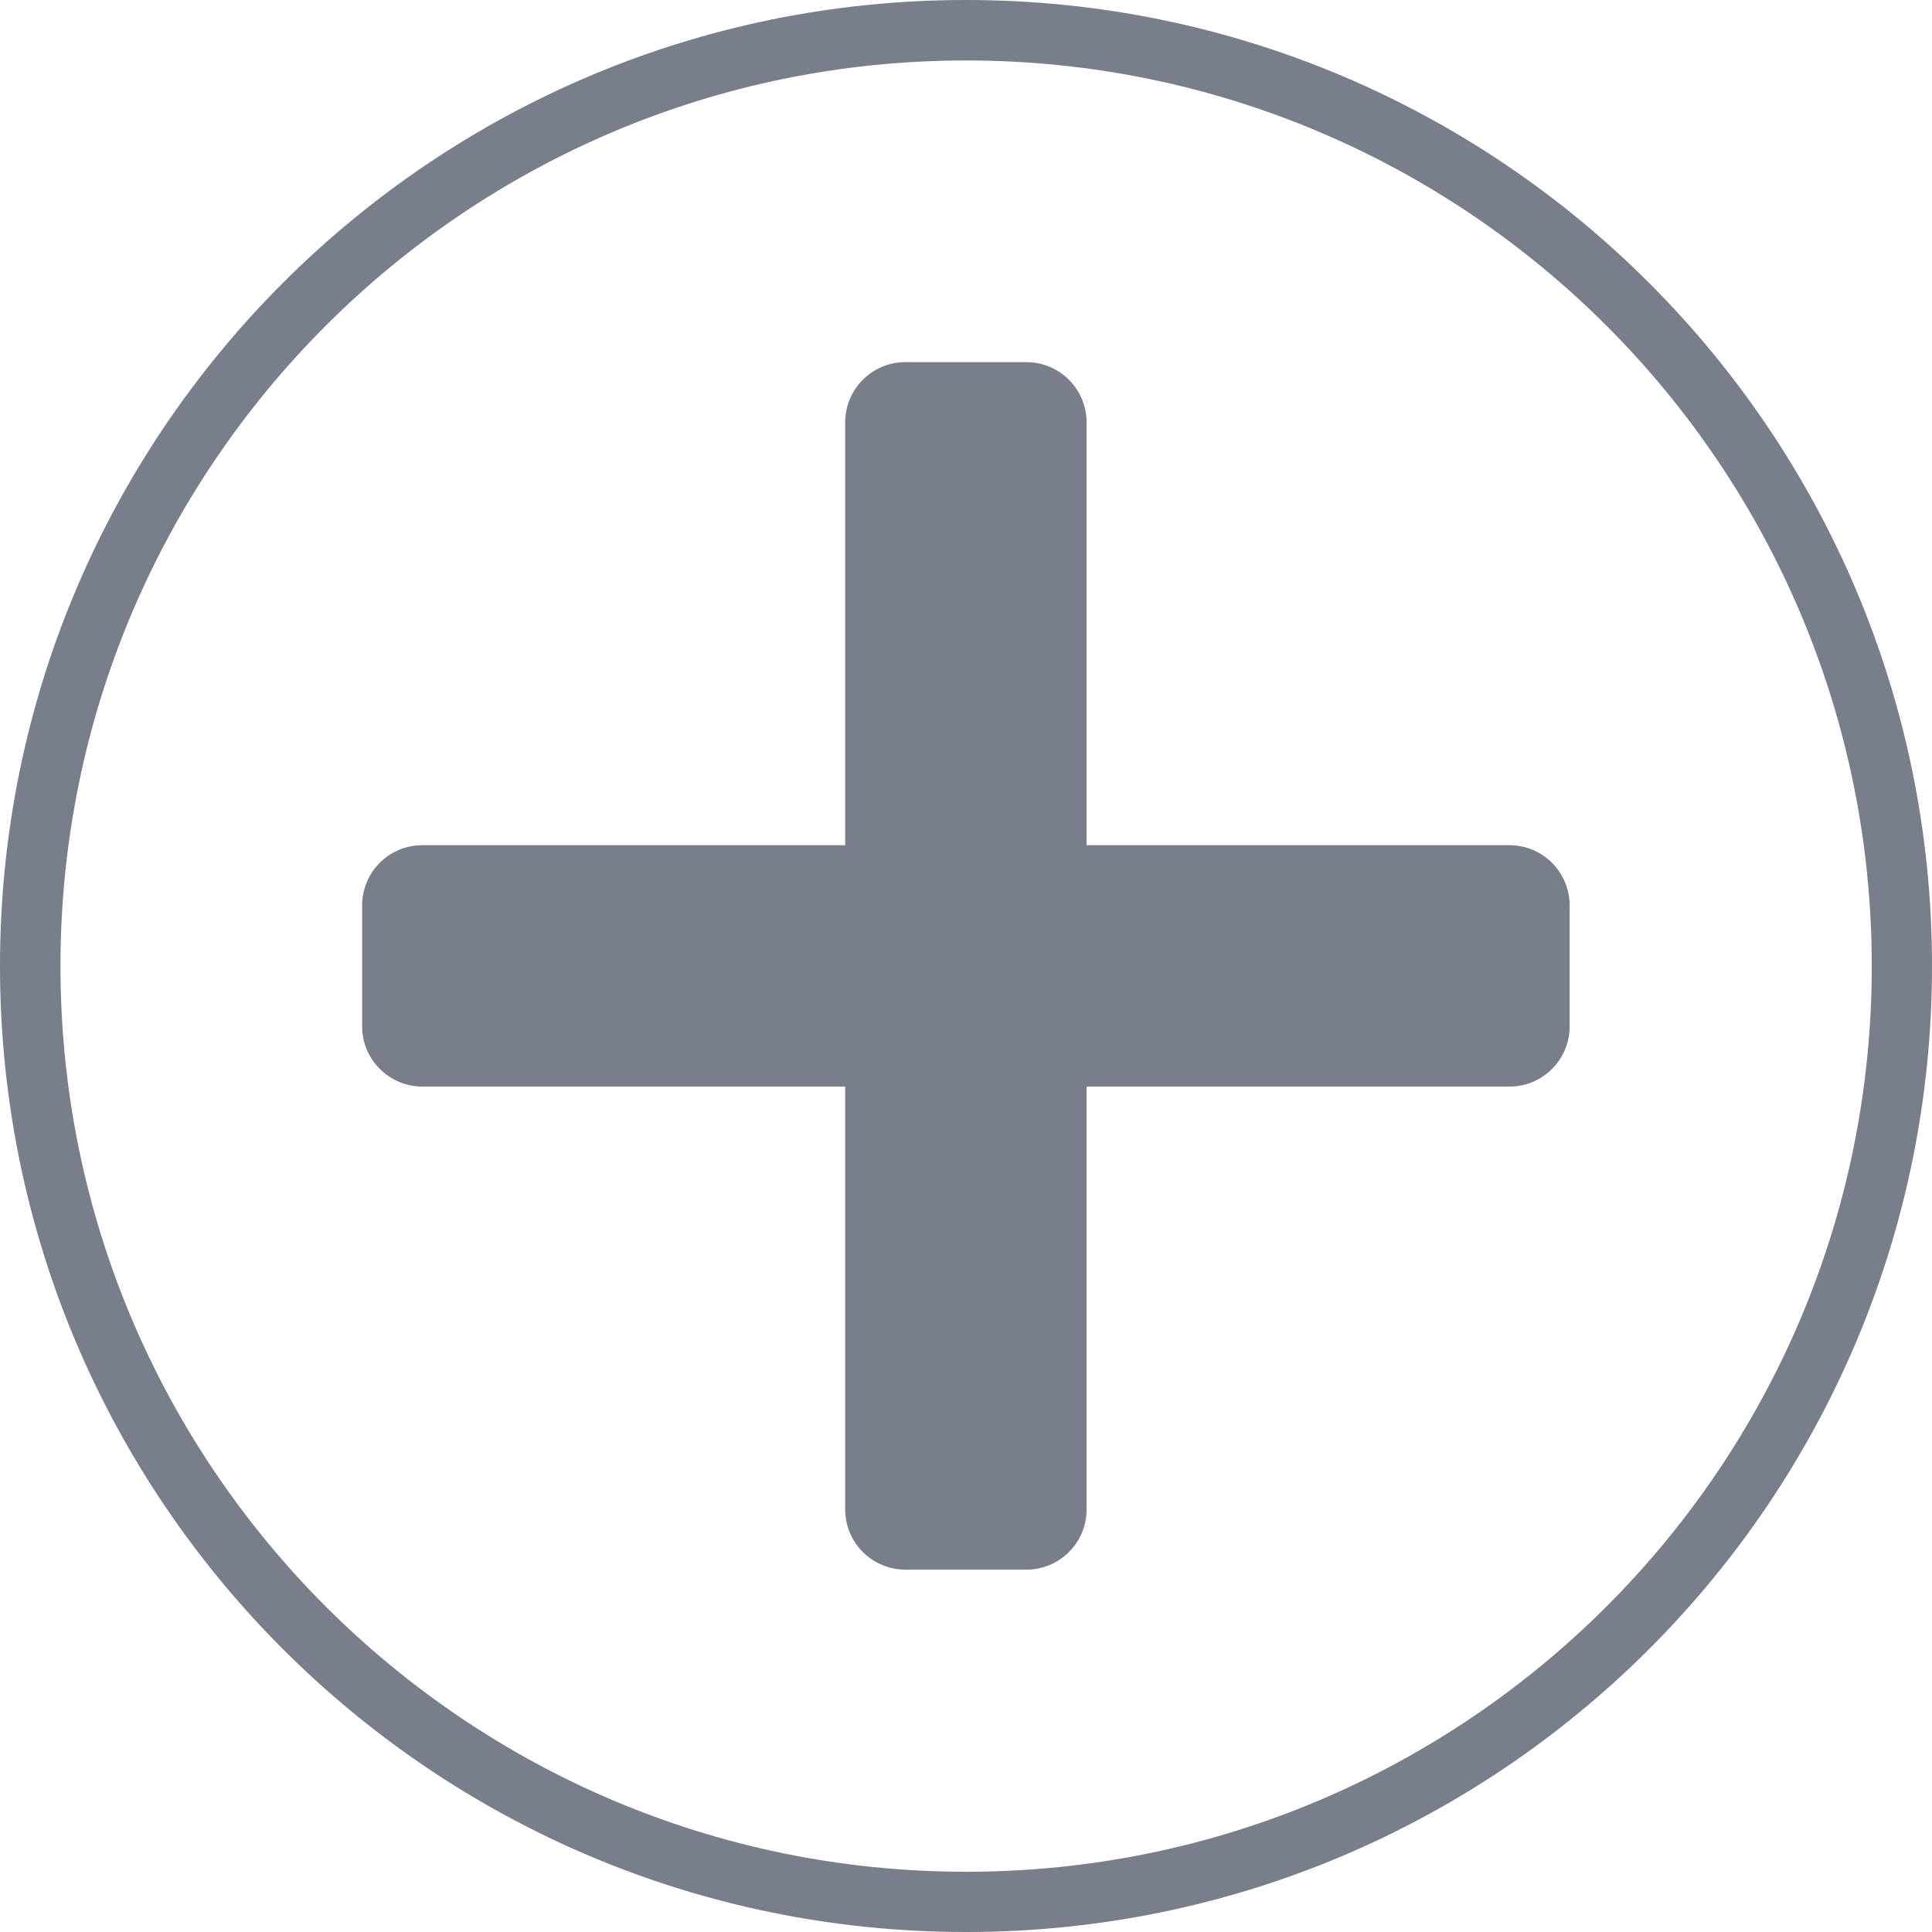
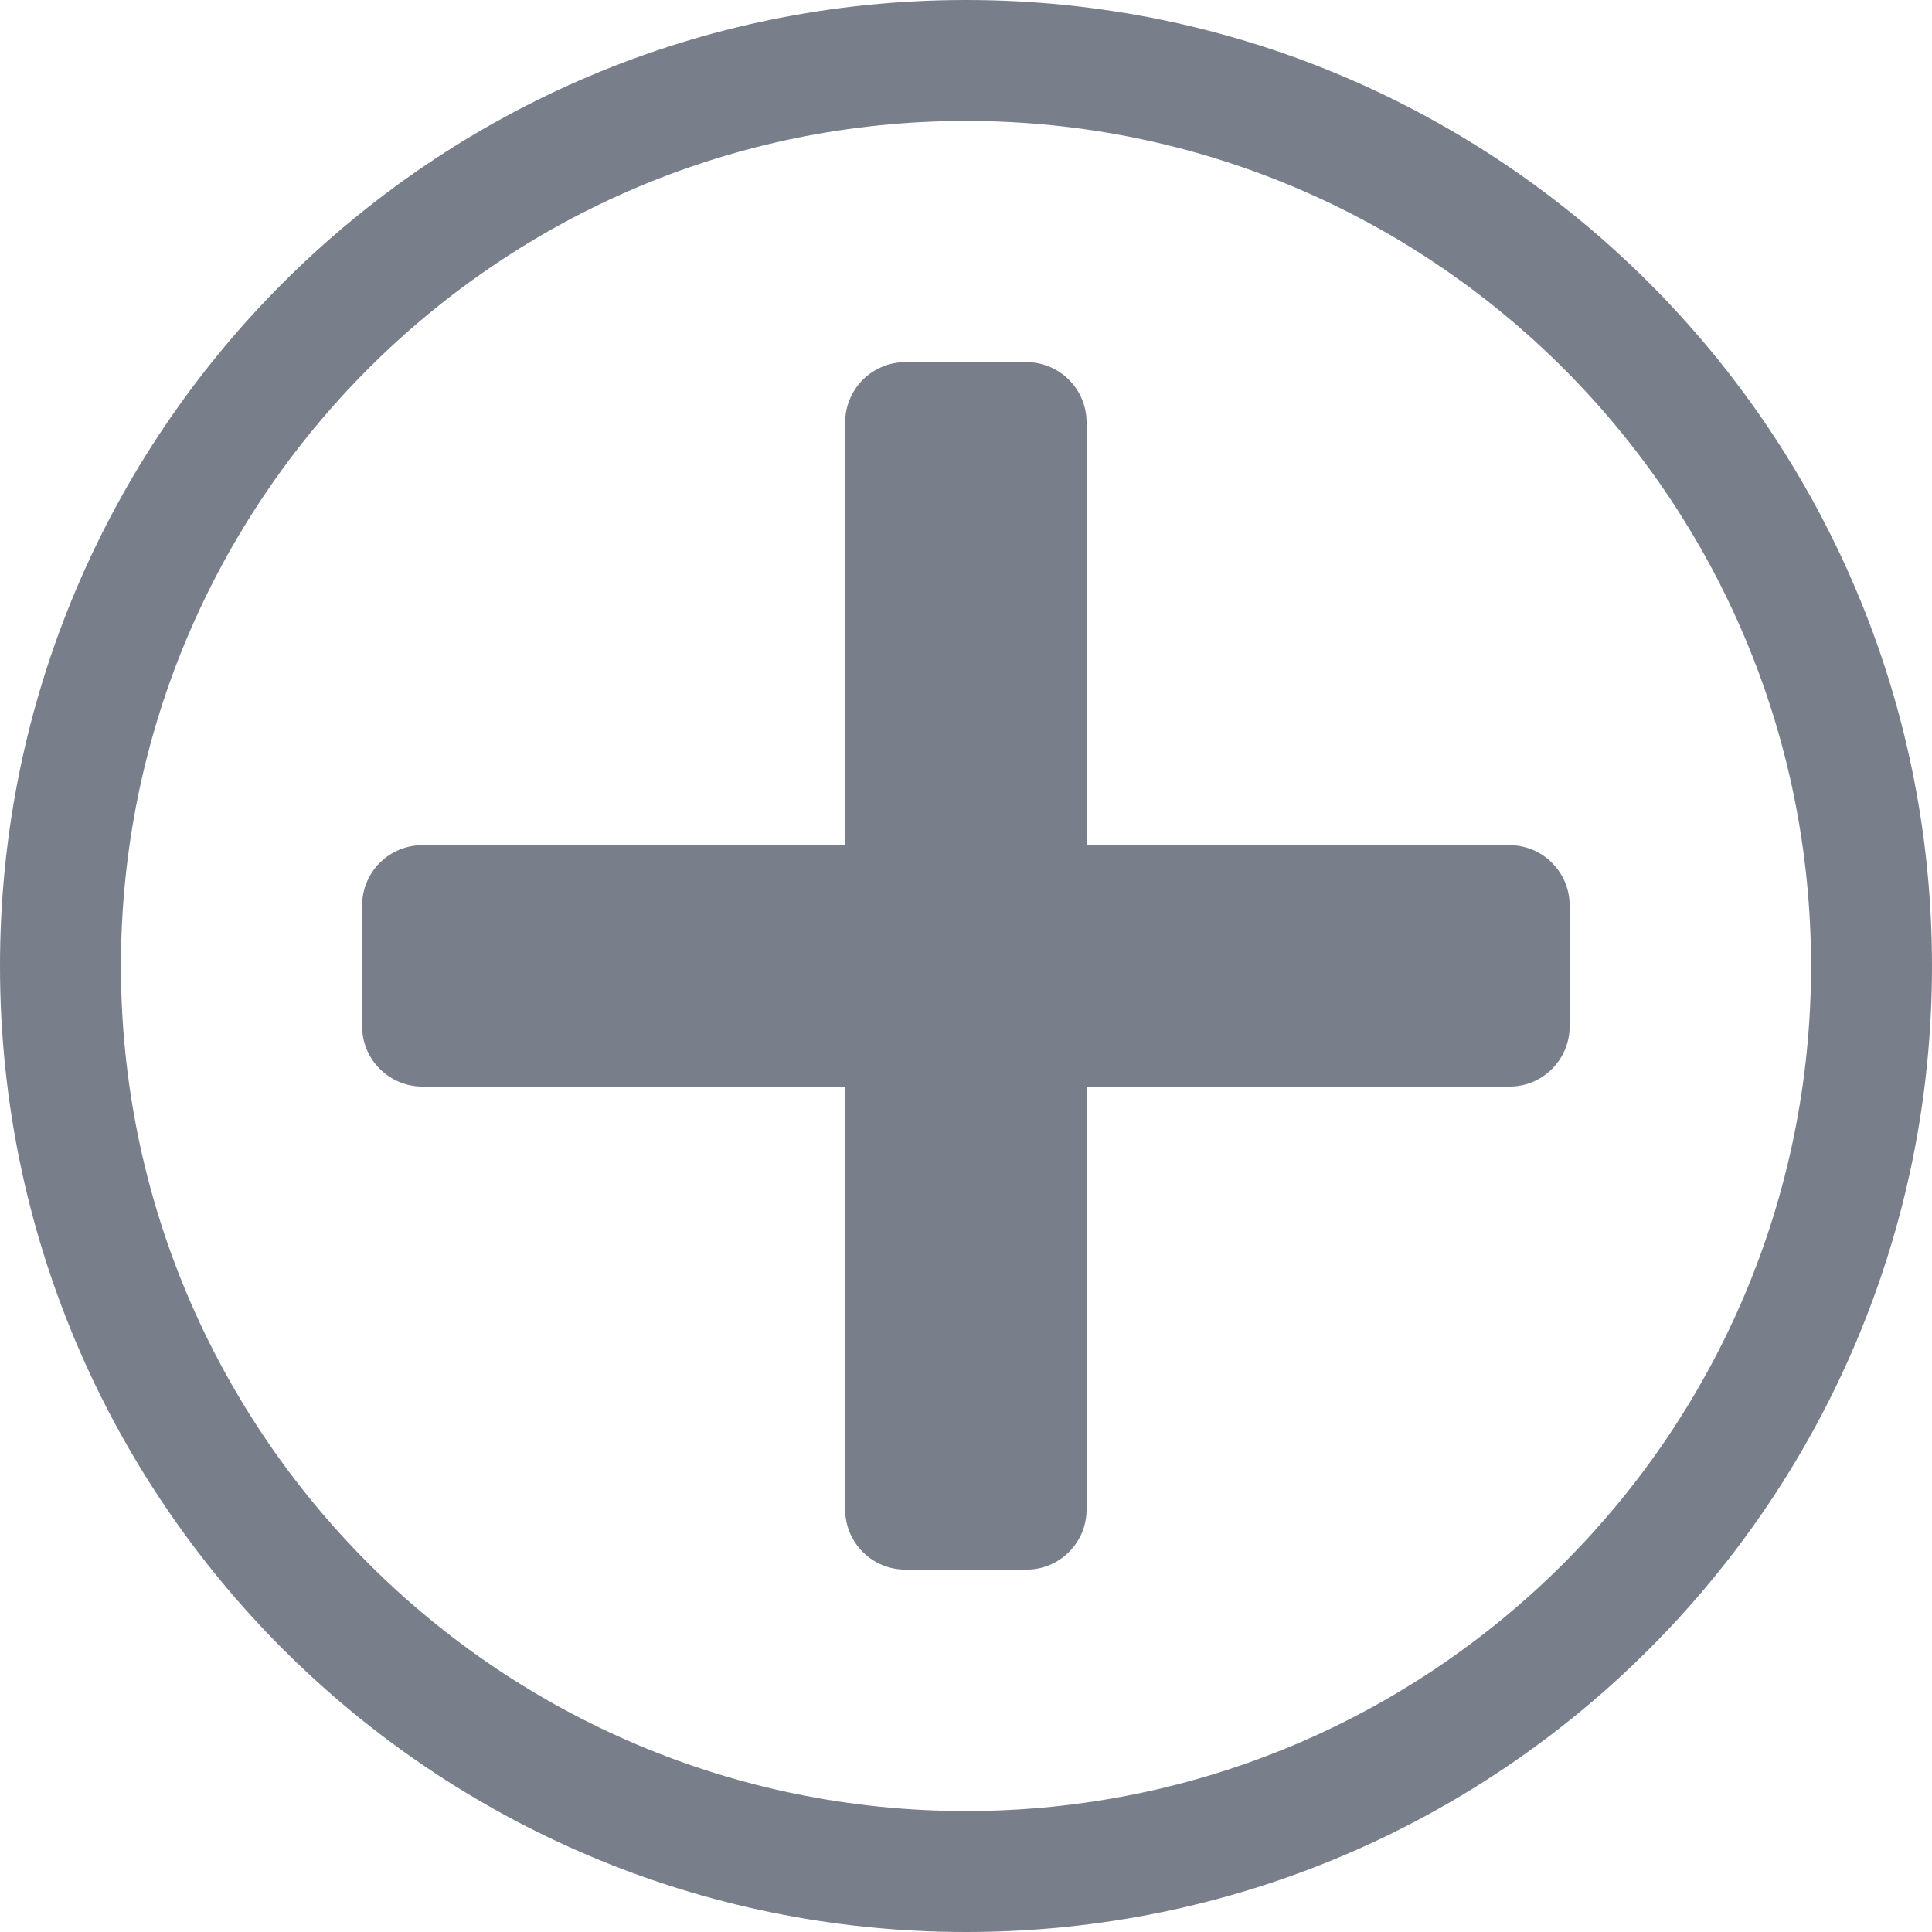
<svg xmlns="http://www.w3.org/2000/svg" width="32" height="32" viewBox="0 0 8.467 8.467">
  <g fill="#797e8b">
-     <path d="M4.233 0A4.233 4.233 0 000 4.233a4.233 4.233 0 004.233 4.234 4.233 4.233 0 004.234-4.234A4.233 4.233 0 004.233 0zm0 .265a3.969 3.969 0 013.97 3.968 3.969 3.969 0 01-3.97 3.97 3.969 3.969 0 01-3.968-3.97A3.969 3.969 0 014.233.265z" />
    <path d="M3.969 1.587a.264.264 0 00-.265.265v1.852H1.852a.264.264 0 00-.265.265v.529c0 .146.119.264.265.264h1.852v1.853c0 .146.118.264.265.264h.529a.264.264 0 00.264-.264V4.762h1.853a.264.264 0 00.264-.264v-.53a.264.264 0 00-.264-.264H4.762V1.852a.264.264 0 00-.264-.265h-.53z" />
+     <path d="M4.233 0A4.233 4.233 0 000 4.233a4.233 4.233 0 004.233 4.234 4.233 4.233 0 004.234-4.234A4.233 4.233 0 004.233 0zm0 .53a3.704 3.704 0 013.704 3.703 3.704 3.704 0 01-3.704 3.704A3.704 3.704 0 01.53 4.233 3.704 3.704 0 014.233.53z" />
  </g>
</svg>
